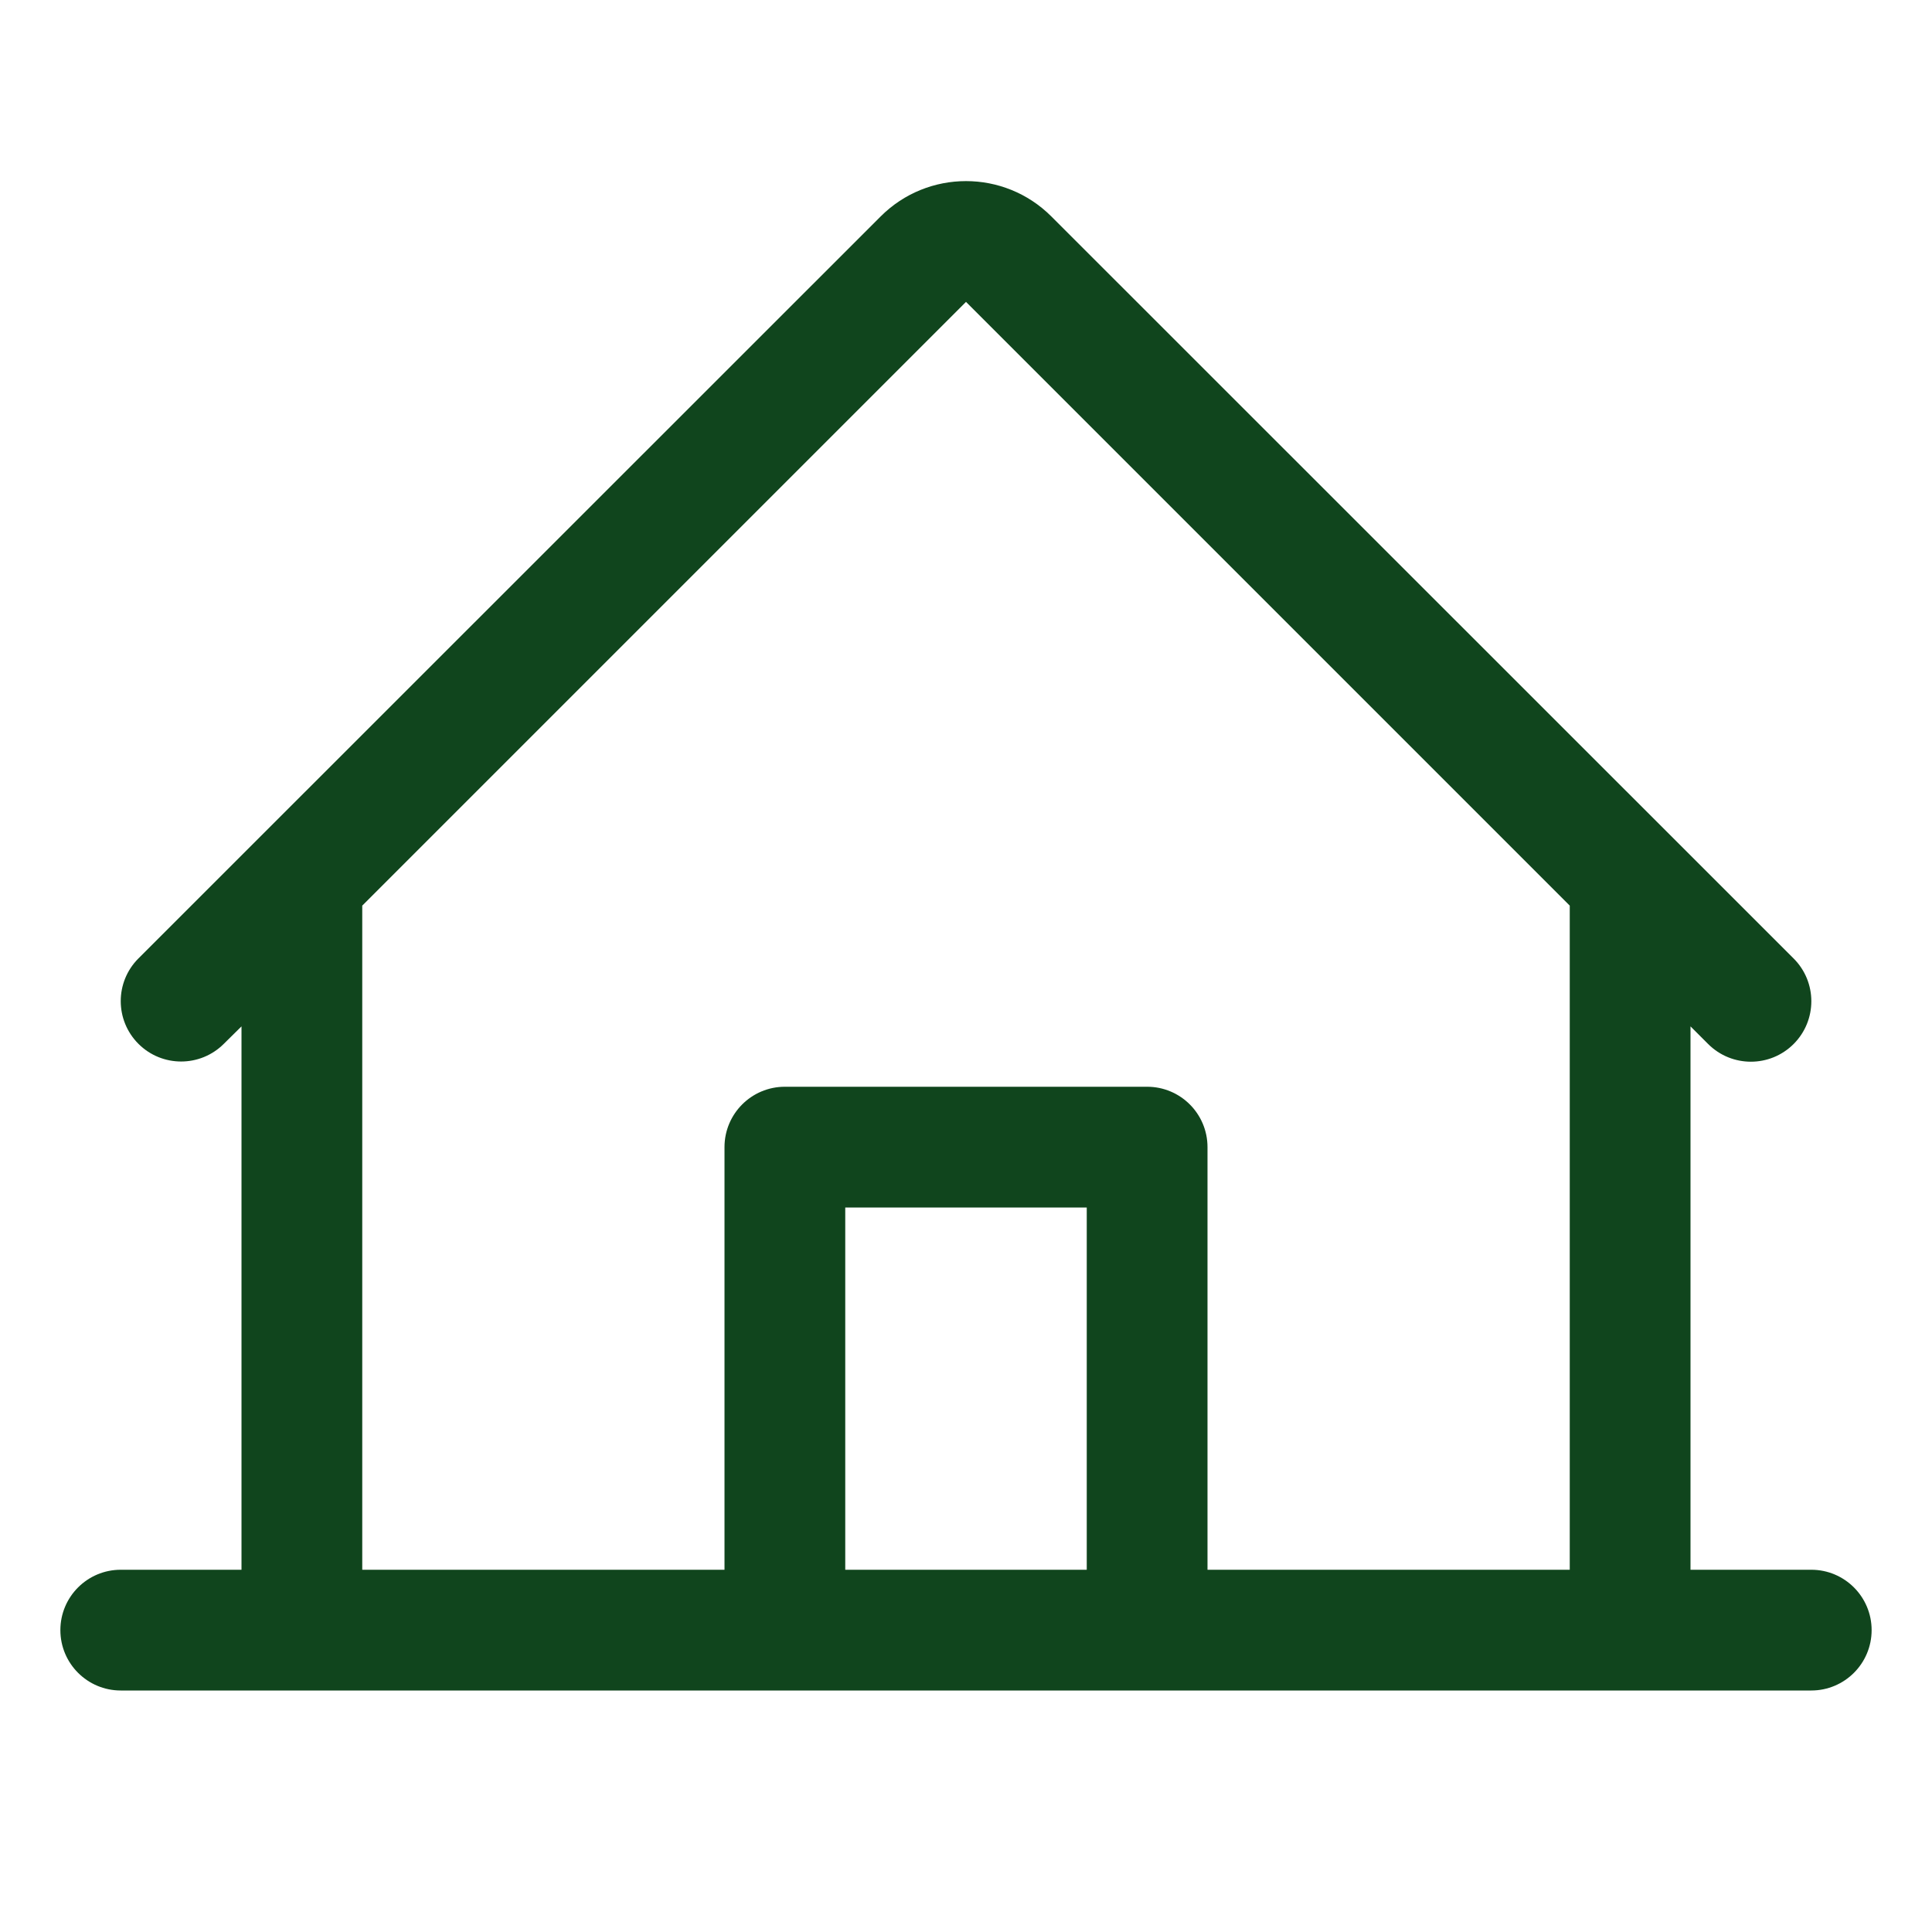
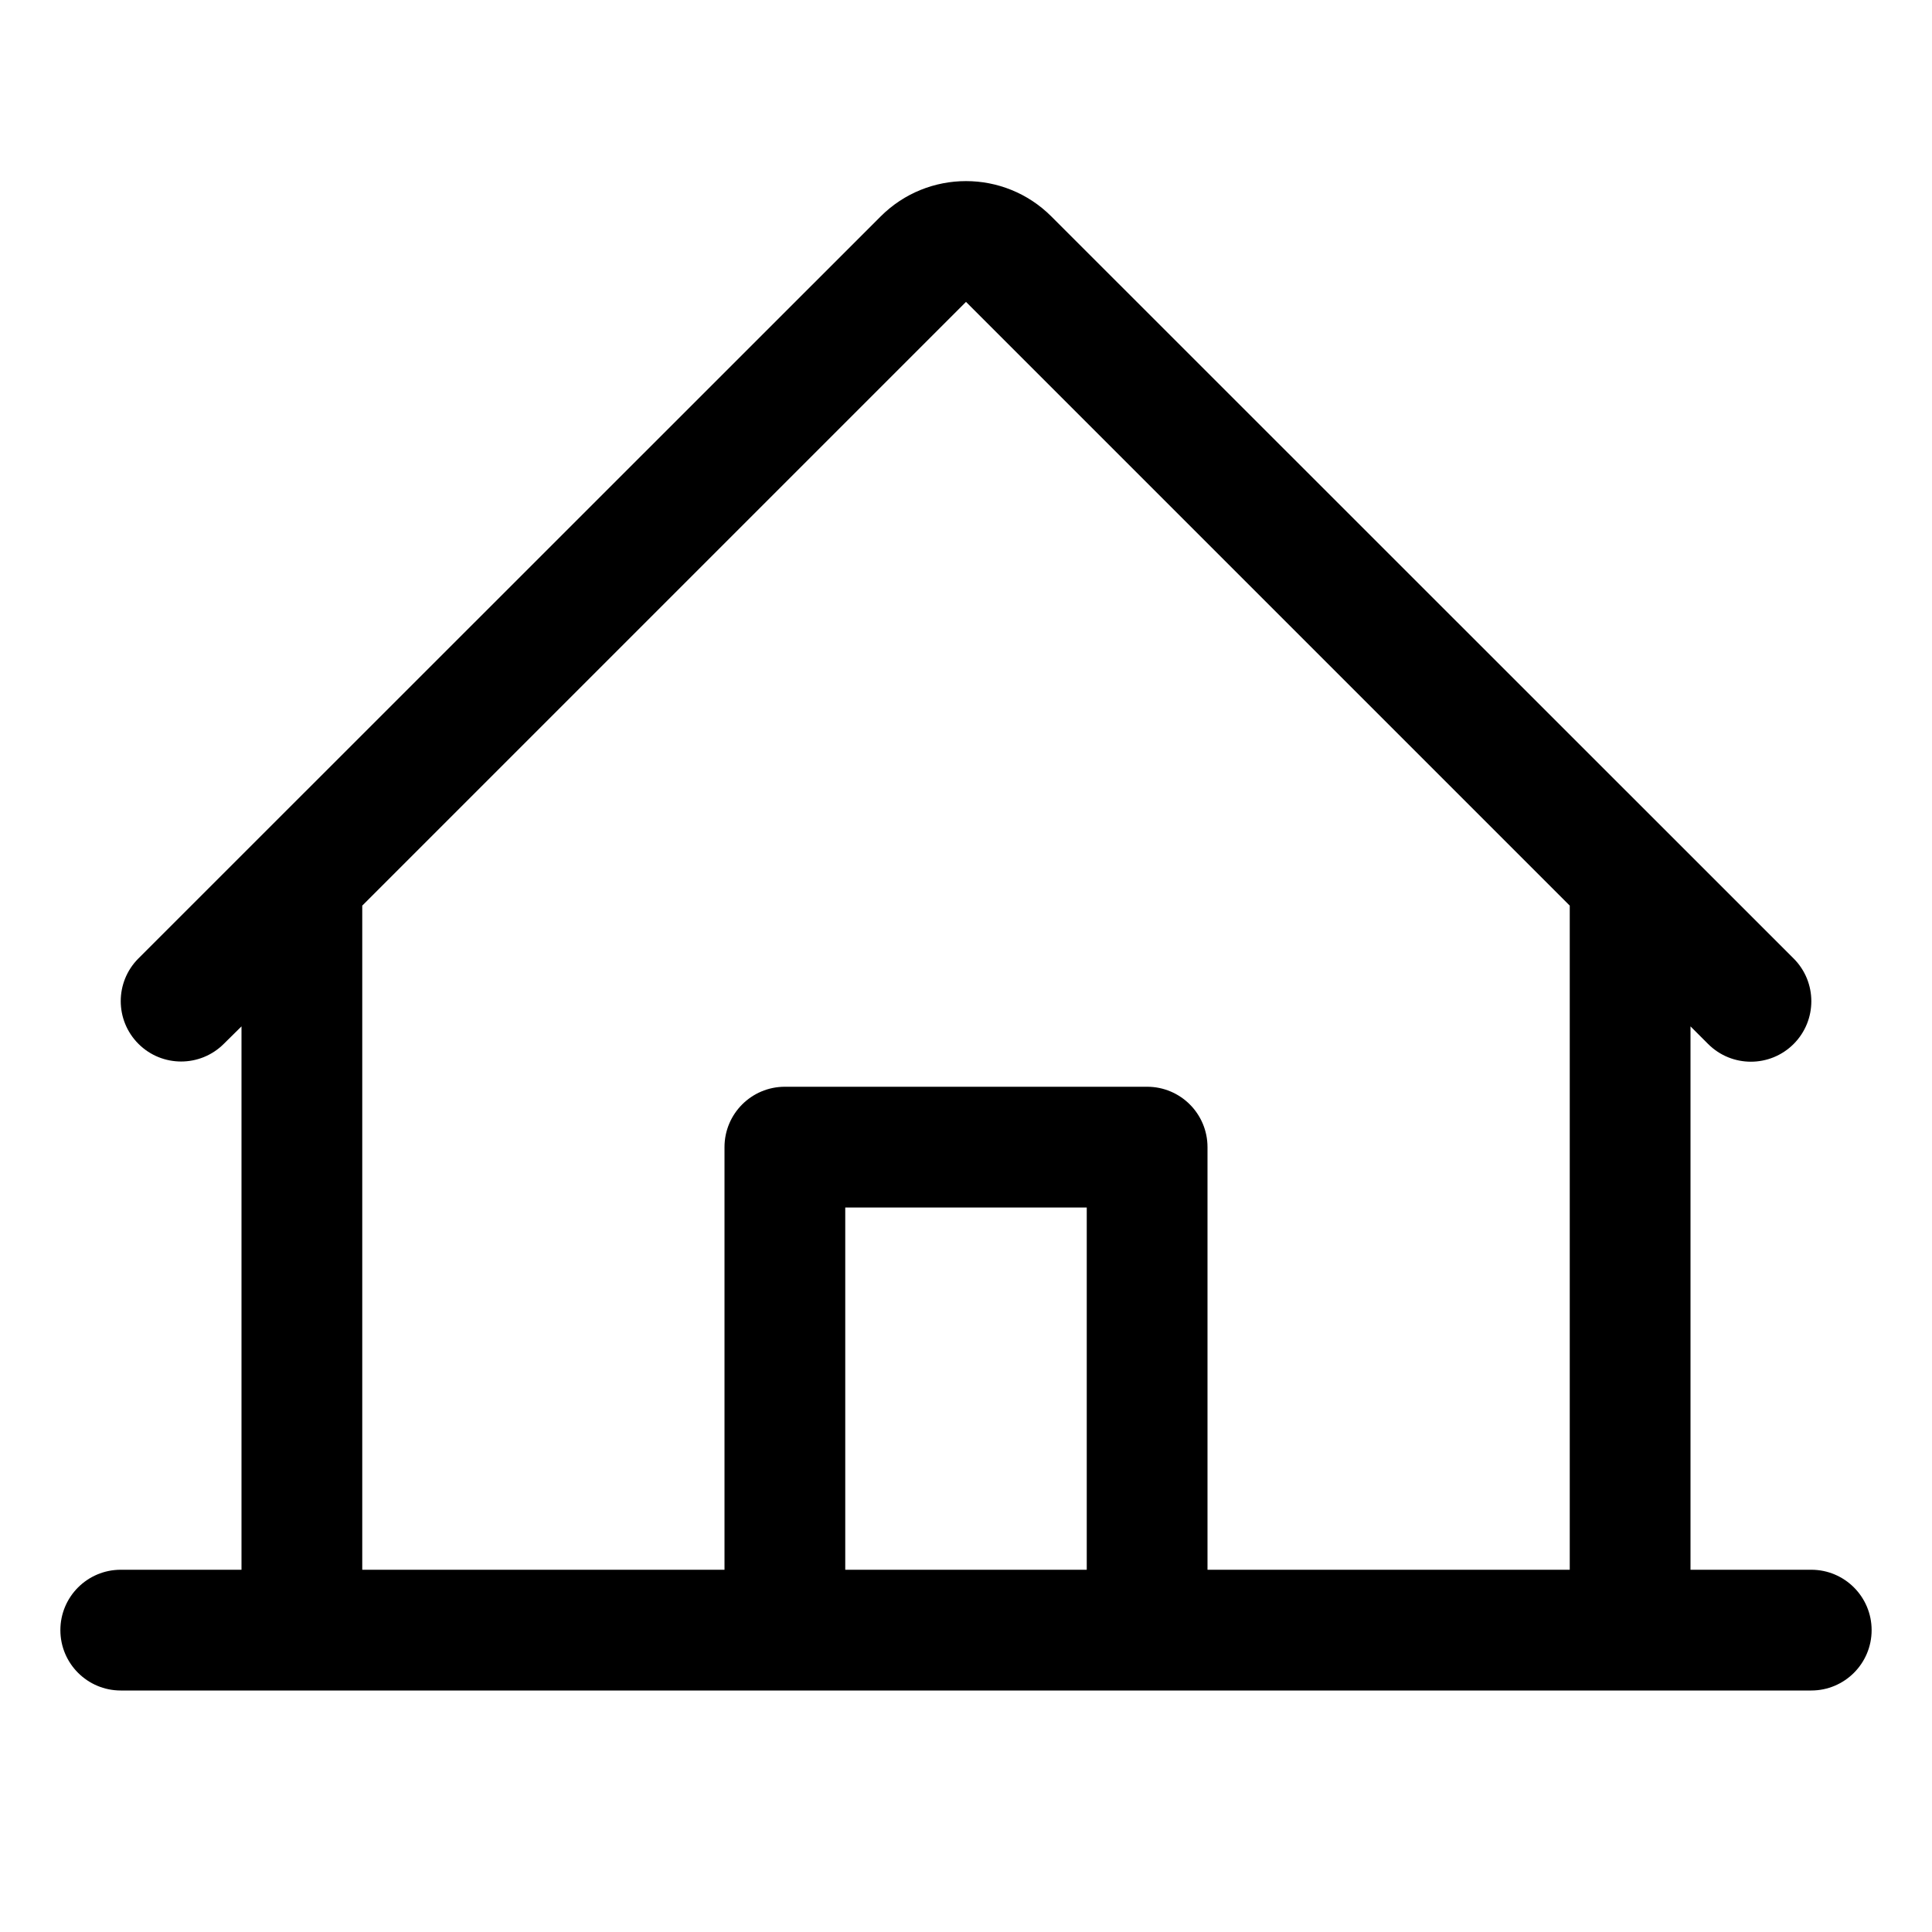
- <svg xmlns="http://www.w3.org/2000/svg" width="24" height="24" fill="#10451d" viewBox="0 0 256 256">
+ <svg xmlns="http://www.w3.org/2000/svg" width="24" height="24" fill="#000" viewBox="0 0 256 256">
  <path d="M240,208H224V136l2.34,2.34A8,8,0,0,0,237.66,127L139.31,28.68a16,16,0,0,0-22.62,0L18.34,127a8,8,0,0,0,11.32,11.31L32,136v72H16a8,8,0,0,0,0,16H240a8,8,0,0,0,0-16ZM48,120l80-80,80,80v88H160V152a8,8,0,0,0-8-8H104a8,8,0,0,0-8,8v56H48Zm96,88H112V160h32Z" />
</svg>
